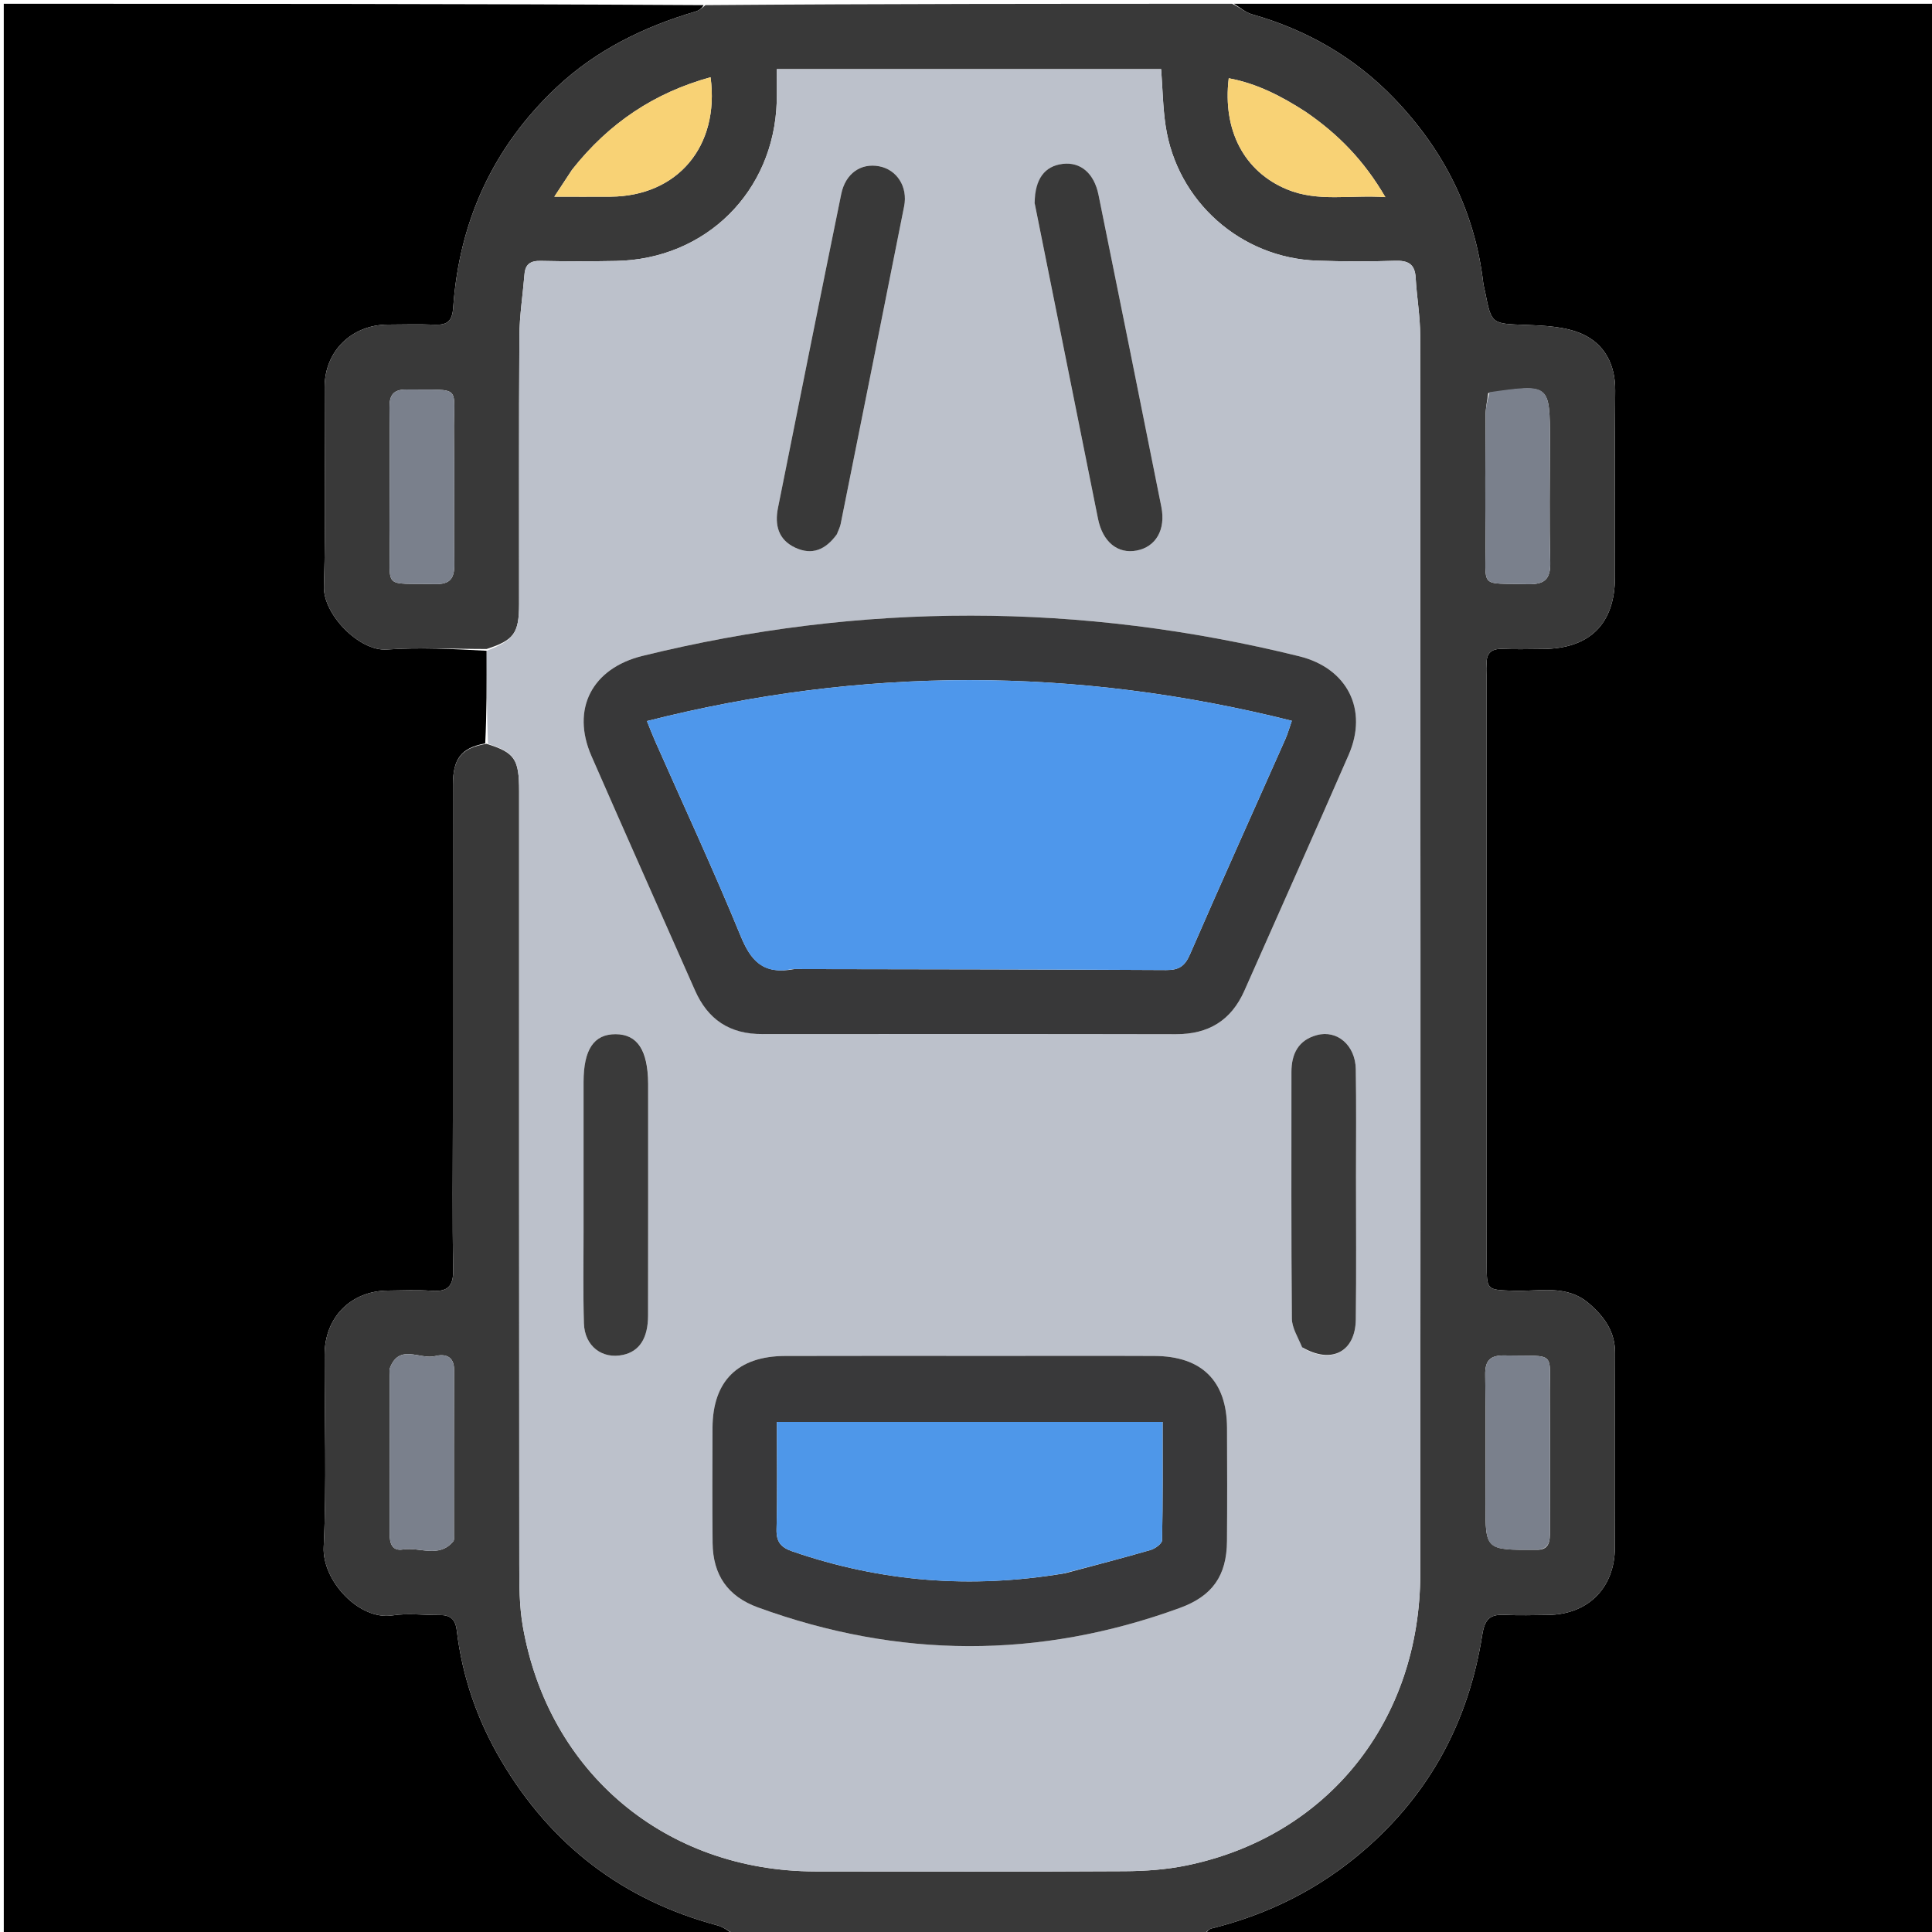
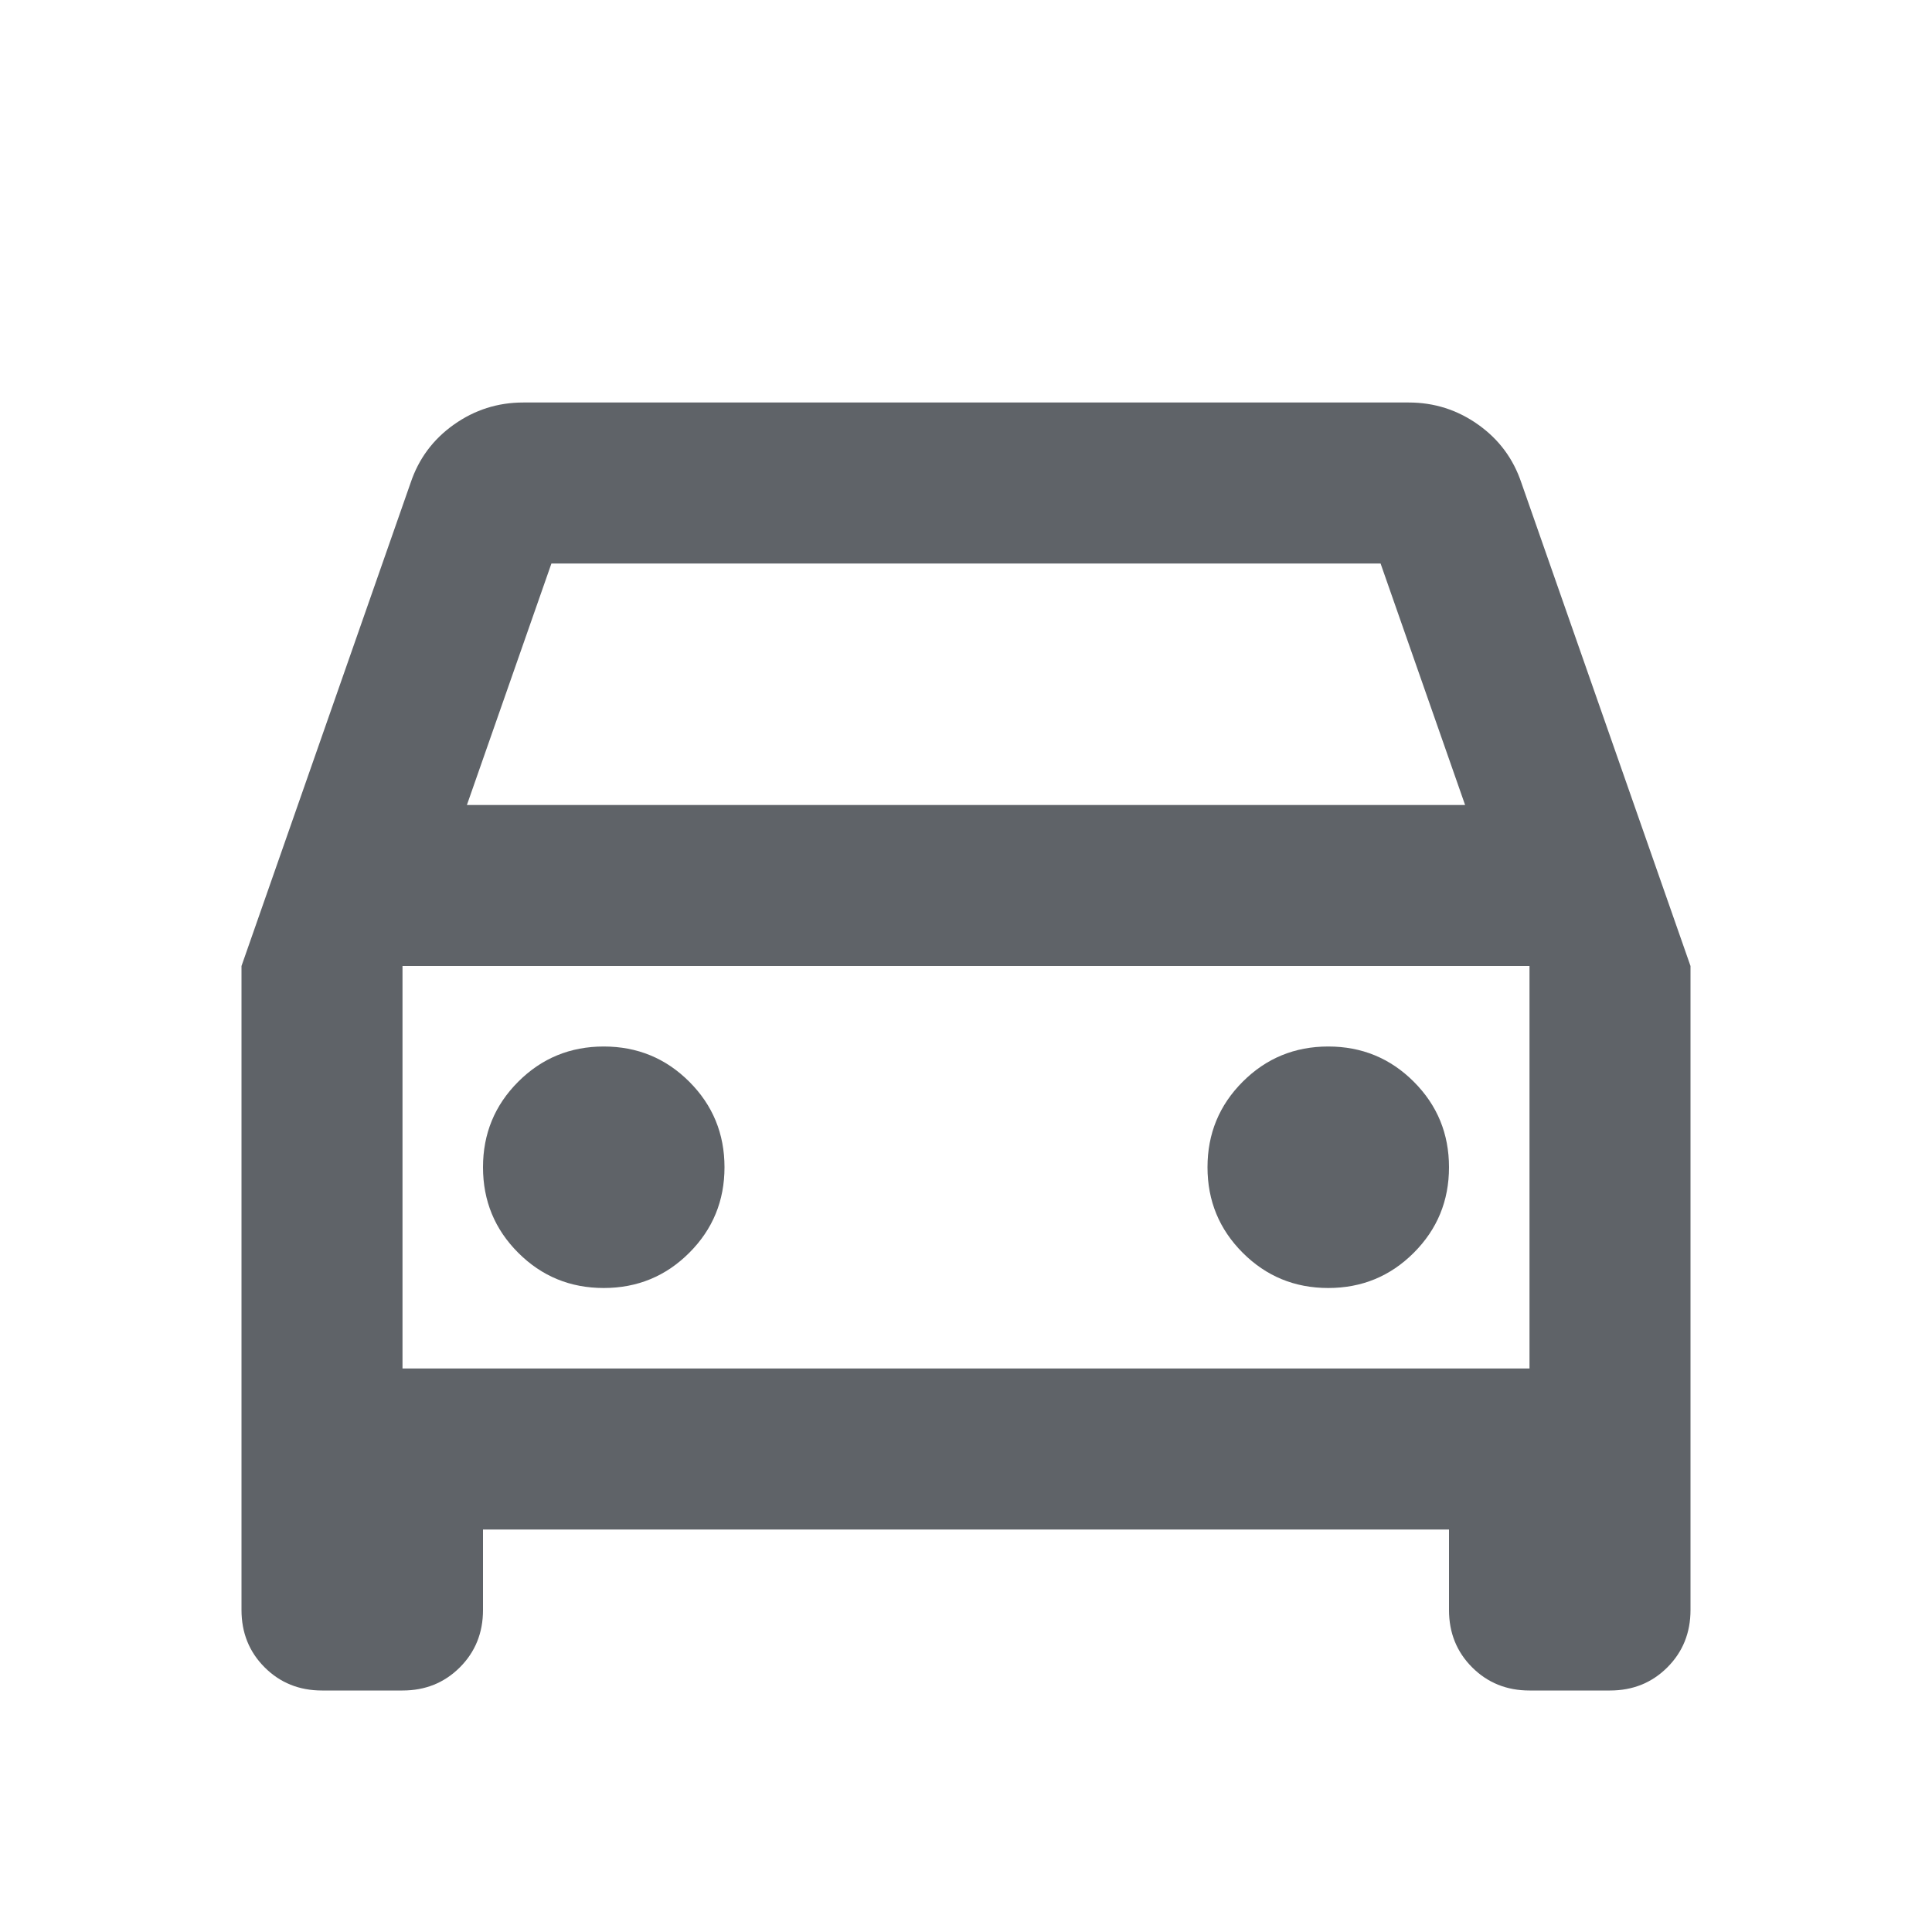
- <svg xmlns="http://www.w3.org/2000/svg" version="1.1" id="Layer_1" x="0px" y="0px" width="100%" viewBox="0 0 512 512" enable-background="new 0 0 512 512" xml:space="preserve">
-   <path fill="#000000" opacity="1" stroke="none" d=" M195,513   C130.365,513 65.73,513 1.095,513   C1.063,512.865 1.004,512.73 1.004,512.595   C1,342.179 1,171.763 1,1   C62.687,1 124.375,1 186.466,1.359   C186.036,2.168 185.252,2.78 184.364,3.041   C170.645,7.08 157.998,13.272 147.547,23.094   C130.744,38.884 121.693,58.564 120.097,81.551   C119.85,85.107 118.533,86.169 115.244,86.043   C111.09,85.883 106.925,85.988 102.764,86.018   C93.173,86.087 86.056,93.06 86.03,102.549   C85.982,120.19 86.371,137.842 85.846,155.467   C85.628,162.814 95.217,172.644 102.502,172.132   C111.279,171.515 120.132,171.991 128.973,172.463   C128.986,180.955 128.979,188.979 128.589,197.012   C122.216,198.204 120.034,201.052 120.028,208.02   C120.002,237.337 120.016,266.655 120.015,295.972   C120.014,309.465 119.853,322.961 120.102,336.449   C120.185,340.924 118.619,342.395 114.316,342.069   C110.507,341.781 106.658,341.991 102.827,342.017   C93.002,342.085 86.042,349.088 86.023,359.009   C85.991,376 86.587,393.018 85.779,409.971   C85.354,418.872 95.149,429.494 104.04,428.098   C108.103,427.461 112.352,428.039 116.516,428.004   C119.297,427.98 120.685,429.072 121.04,432.045   C122.51,444.376 126.489,455.862 132.823,466.588   C146.04,488.972 165.092,503.56 190.221,510.276   C191.934,510.734 193.412,512.072 195,513  z" />
-   <path fill="#000000" opacity="1" stroke="none" d=" M327,1   C388.97,1 450.939,1 512.909,1   C512.939,1.136 512.996,1.272 512.996,1.409   C513,171.825 513,342.241 513,513   C448.646,513 384.292,513 319.53,512.636   C319.793,511.851 320.411,511.221 321.14,511.04   C336.203,507.293 349.635,500.573 361.467,490.354   C379.07,475.152 389.235,455.976 392.814,433.256   C393.463,429.141 394.826,427.761 398.721,427.952   C402.542,428.141 406.38,428.026 410.21,427.979   C420.888,427.847 427.928,420.808 427.968,410.056   C428.032,392.902 427.941,375.747 428.011,358.593   C428.034,352.934 425.21,348.995 421.147,345.478   C415.091,340.236 407.869,342.329 401.061,342.066   C394.011,341.794 393.988,341.99 393.988,334.838   C393.983,282.875 393.985,230.913 393.986,178.95   C393.986,178.117 394.055,177.279 393.987,176.453   C393.728,173.321 394.981,171.824 398.279,171.969   C401.769,172.123 405.272,171.999 408.77,171.988   C421.253,171.949 427.961,165.345 427.981,152.999   C428.008,136.51 427.866,120.021 428.045,103.535   C428.12,96.626 425.215,91.187 419.351,88.542   C414.922,86.544 409.507,86.305 404.498,86.112   C395.28,85.756 395.27,86.01 393.564,77.334   C393.404,76.521 393.164,75.718 393.066,74.898   C390.812,55.895 382.585,39.705 369.441,26.051   C358.999,15.204 346.306,7.9 331.775,3.784   C330.058,3.298 328.586,1.949 327,1  z" />
-   <path fill="#393939" opacity="1" stroke="none" d=" M326.531,1   C328.586,1.949 330.058,3.298 331.775,3.784   C346.306,7.9 358.999,15.204 369.441,26.051   C382.585,39.705 390.812,55.895 393.066,74.898   C393.164,75.718 393.404,76.521 393.564,77.334   C395.27,86.01 395.28,85.756 404.498,86.112   C409.507,86.305 414.922,86.544 419.351,88.542   C425.215,91.187 428.12,96.626 428.045,103.535   C427.866,120.021 428.008,136.51 427.981,152.999   C427.961,165.345 421.253,171.949 408.77,171.988   C405.272,171.999 401.769,172.123 398.279,171.969   C394.981,171.824 393.728,173.321 393.987,176.453   C394.055,177.279 393.986,178.117 393.986,178.95   C393.985,230.913 393.983,282.875 393.988,334.838   C393.988,341.99 394.011,341.794 401.061,342.066   C407.869,342.329 415.091,340.236 421.147,345.478   C425.21,348.995 428.034,352.934 428.011,358.593   C427.941,375.747 428.032,392.902 427.968,410.056   C427.928,420.808 420.888,427.847 410.21,427.979   C406.38,428.026 402.542,428.141 398.721,427.952   C394.826,427.761 393.463,429.141 392.814,433.256   C389.235,455.976 379.07,475.152 361.467,490.354   C349.635,500.573 336.203,507.293 321.14,511.04   C320.411,511.221 319.793,511.851 319.062,512.636   C277.979,513 236.958,513 195.469,513   C193.412,512.072 191.934,510.734 190.221,510.276   C165.092,503.56 146.04,488.972 132.823,466.588   C126.489,455.862 122.51,444.376 121.04,432.045   C120.685,429.072 119.297,427.98 116.516,428.004   C112.352,428.039 108.103,427.461 104.04,428.098   C95.149,429.494 85.354,418.872 85.779,409.971   C86.587,393.018 85.991,376 86.023,359.009   C86.042,349.088 93.002,342.085 102.827,342.017   C106.658,341.991 110.507,341.781 114.316,342.069   C118.619,342.395 120.185,340.924 120.102,336.449   C119.853,322.961 120.014,309.465 120.015,295.972   C120.016,266.655 120.002,237.337 120.028,208.02   C120.034,201.052 122.216,198.204 128.935,197.119   C136.423,199.432 137.571,201.187 137.572,209.624   C137.58,277.944 137.556,346.265 137.616,414.586   C137.62,420.07 137.62,425.65 138.56,431.021   C145.362,469.9 176.492,495.89 216.075,495.951   C243.403,495.994 270.732,496.04 298.059,495.891   C303.524,495.861 309.089,495.462 314.43,494.366   C351.803,486.697 376.359,456.092 376.39,416.942   C376.477,307.629 376.439,198.316 376.367,89.002   C376.364,83.867 375.456,78.737 375.165,73.594   C374.955,69.884 373.091,68.993 369.627,69.11   C362.803,69.34 355.96,69.306 349.135,69.081   C328.854,68.414 311.895,53.373 308.898,33.328   C308.168,28.447 308.102,23.467 307.715,18.321   C273.834,18.321 240.106,18.321 205.856,18.321   C205.856,21.385 205.93,24.178 205.845,26.966   C205.111,50.786 187.075,68.688 163.285,69.152   C156.622,69.282 149.953,69.283 143.291,69.137   C140.612,69.079 139.216,69.976 138.996,72.681   C138.55,78.148 137.678,83.609 137.643,89.077   C137.491,112.738 137.594,136.401 137.565,160.063   C137.556,167.85 136.202,169.65 128.953,171.994   C120.132,171.991 111.279,171.515 102.502,172.132   C95.217,172.644 85.628,162.814 85.846,155.467   C86.371,137.842 85.982,120.19 86.03,102.549   C86.056,93.06 93.173,86.087 102.764,86.018   C106.925,85.988 111.09,85.883 115.244,86.043   C118.533,86.169 119.85,85.107 120.097,81.551   C121.693,58.564 130.744,38.884 147.547,23.094   C157.998,13.272 170.645,7.08 184.364,3.041   C185.252,2.78 186.036,2.168 186.934,1.359   C233.354,1 279.708,1 326.531,1  M103.259,133.5   C103.259,136.664 103.207,139.829 103.267,142.991   C103.521,156.398 101.037,154.485 115.3,154.794   C119.304,154.881 120.452,153.26 120.398,149.479   C120.234,137.991 120.468,126.497 120.309,115.009   C120.125,101.645 122.888,103.458 107.802,103.225   C104.253,103.17 103.171,104.692 103.224,108.021   C103.353,116.179 103.262,124.34 103.259,133.5  M394.389,104.172   C394.146,106.127 393.703,108.081 393.691,110.037   C393.623,121.202 393.574,132.368 393.68,143.532   C393.8,156.165 391.797,154.458 404.755,154.815   C409.231,154.938 410.963,153.621 410.833,148.914   C410.537,138.257 410.741,127.586 410.742,116.921   C410.742,101.686 410.742,101.686 394.389,104.172  M103.259,378.501   C103.265,387.827 103.29,397.152 103.263,406.477   C103.256,408.945 103.86,411.106 106.79,410.631   C111.247,409.91 116.357,413.033 120.137,408.451   C120.4,408.132 120.306,407.482 120.306,406.985   C120.314,392.331 120.273,377.677 120.34,363.023   C120.357,359.278 117.816,358.741 115.33,359.375   C111.325,360.397 105.819,355.981 103.344,362.526   C103.122,363.115 103.267,363.847 103.266,364.513   C103.26,368.843 103.261,373.173 103.259,378.501  M407.017,410.711   C410.769,410.873 410.745,408.285 410.742,405.654   C410.729,393.989 410.838,382.322 410.716,370.658   C410.579,357.675 412.832,359.499 398.833,359.209   C394.968,359.129 393.53,360.451 393.596,364.395   C393.785,375.724 393.659,387.058 393.658,398.39   C393.657,410.773 393.658,410.773 407.017,410.711  M345.905,29.556   C339.647,25.516 333.127,22.118 325.629,20.739   C323.949,34.593 329.77,45.496 341.049,50.178   C349.321,53.612 357.858,51.593 367.134,52.241   C361.476,42.532 354.694,35.592 345.905,29.556  M151.542,45.052   C150.133,47.199 148.725,49.345 146.899,52.127   C152.515,52.127 157.164,52.156 161.814,52.122   C179.47,51.991 190.76,38.864 188.306,20.466   C173.45,24.574 161.435,32.531 151.542,45.052  z" />
-   <path fill="#BCC1CB" opacity="1" stroke="none" d=" M128.973,172.463   C136.202,169.65 137.556,167.85 137.565,160.063   C137.594,136.401 137.491,112.738 137.643,89.077   C137.678,83.609 138.55,78.148 138.996,72.681   C139.216,69.976 140.612,69.079 143.291,69.137   C149.953,69.283 156.622,69.282 163.285,69.152   C187.075,68.688 205.111,50.786 205.845,26.966   C205.93,24.178 205.856,21.385 205.856,18.321   C240.106,18.321 273.834,18.321 307.715,18.321   C308.102,23.467 308.168,28.447 308.898,33.328   C311.895,53.373 328.854,68.414 349.135,69.081   C355.96,69.306 362.803,69.34 369.627,69.11   C373.091,68.993 374.955,69.884 375.165,73.594   C375.456,78.737 376.364,83.867 376.367,89.002   C376.439,198.316 376.477,307.629 376.39,416.942   C376.359,456.092 351.803,486.697 314.43,494.366   C309.089,495.462 303.524,495.861 298.059,495.891   C270.732,496.04 243.403,495.994 216.075,495.951   C176.492,495.89 145.362,469.9 138.56,431.021   C137.62,425.65 137.62,420.07 137.616,414.586   C137.556,346.265 137.58,277.944 137.572,209.624   C137.571,201.187 136.423,199.432 129.318,197.109   C128.979,188.979 128.986,180.955 128.973,172.463  M202.685,274.038   C239.007,274.037 275.329,273.989 311.65,274.072   C320.279,274.092 326.29,270.42 329.772,262.557   C339,241.717 348.31,220.912 357.419,200.02   C362.636,188.054 357.043,177.061 344.316,173.921   C286.312,159.608 228.298,159.529 170.266,173.82   C156.917,177.107 151.274,187.863 156.75,200.381   C165.819,221.109 175.034,241.773 184.181,262.466   C187.554,270.099 193.289,274.128 202.685,274.038  M262.5,359.328   C244.35,359.328 226.2,359.285 208.05,359.345   C195.512,359.386 188.87,366.008 188.824,378.398   C188.786,388.555 188.746,398.713 188.845,408.87   C188.928,417.424 192.89,423.074 200.833,425.972   C238.084,439.558 275.379,439.73 312.664,426.123   C321.333,422.96 325.095,417.563 325.165,408.389   C325.241,398.399 325.218,388.407 325.175,378.417   C325.122,365.986 318.516,359.4 305.962,359.344   C291.808,359.281 277.654,359.328 262.5,359.328  M274.265,54.271   C279.834,81.999 285.395,109.728 290.977,137.453   C292.219,143.622 296.187,146.857 301.223,145.903   C306.297,144.942 308.981,140.392 307.769,134.317   C302.265,106.745 296.712,79.183 291.116,51.63   C289.946,45.868 286.328,42.87 281.642,43.429   C276.834,44.002 274.259,47.431 274.265,54.271  M221.96,141.216   C222.24,140.433 222.624,139.67 222.786,138.863   C228.412,110.805 234.04,82.747 239.604,54.677   C240.632,49.49 237.683,44.953 232.982,44.066   C228.149,43.153 224.052,45.951 222.933,51.431   C217.275,79.142 211.715,106.874 206.17,134.608   C205.275,139.084 206.213,143.014 210.721,145.127   C215.191,147.222 218.784,145.714 221.96,141.216  M345.379,357.301   C352.879,361.599 359.194,358.242 359.302,349.669   C359.462,337.038 359.354,324.403 359.353,311.769   C359.353,302.294 359.455,292.817 359.296,283.345   C359.19,277.015 354.377,272.869 349.004,274.309   C344.076,275.629 342.244,279.273 342.245,284.102   C342.249,305.878 342.166,327.655 342.359,349.43   C342.38,351.882 343.944,354.32 345.379,357.301  M171.759,286.744   C171.708,278.246 168.879,274.09 163.135,274.074   C157.388,274.058 154.657,278.122 154.65,286.75   C154.64,300.072 154.641,313.395 154.648,326.718   C154.652,334.711 154.508,342.709 154.744,350.696   C154.923,356.751 159.582,360.284 165.159,359.048   C169.46,358.094 171.73,354.65 171.742,348.639   C171.784,328.322 171.759,308.005 171.759,286.744  z" />
-   <path fill="#7A808C" opacity="1" stroke="none" d=" M103.259,133   C103.262,124.34 103.353,116.179 103.224,108.021   C103.171,104.692 104.253,103.17 107.802,103.225   C122.888,103.458 120.125,101.645 120.309,115.009   C120.468,126.497 120.234,137.991 120.398,149.479   C120.452,153.26 119.304,154.881 115.3,154.794   C101.037,154.485 103.521,156.398 103.267,142.991   C103.207,139.829 103.259,136.664 103.259,133  z" />
-   <path fill="#7A808C" opacity="1" stroke="none" d=" M394.763,103.919   C410.742,101.686 410.742,101.686 410.742,116.921   C410.741,127.586 410.537,138.257 410.833,148.914   C410.963,153.621 409.231,154.938 404.755,154.815   C391.797,154.458 393.8,156.165 393.68,143.532   C393.574,132.368 393.623,121.202 393.691,110.037   C393.703,108.081 394.146,106.127 394.763,103.919  z" />
-   <path fill="#7A808C" opacity="1" stroke="none" d=" M103.259,378.002   C103.261,373.173 103.26,368.843 103.266,364.513   C103.267,363.847 103.122,363.115 103.344,362.526   C105.819,355.981 111.325,360.397 115.33,359.375   C117.816,358.741 120.357,359.278 120.34,363.023   C120.273,377.677 120.314,392.331 120.306,406.985   C120.306,407.482 120.4,408.132 120.137,408.451   C116.357,413.033 111.247,409.91 106.79,410.631   C103.86,411.106 103.256,408.945 103.263,406.477   C103.29,397.152 103.265,387.827 103.259,378.002  z" />
-   <path fill="#7A808C" opacity="1" stroke="none" d=" M406.566,410.721   C393.658,410.773 393.657,410.773 393.658,398.39   C393.659,387.058 393.785,375.724 393.596,364.395   C393.53,360.451 394.968,359.129 398.833,359.209   C412.832,359.499 410.579,357.675 410.716,370.658   C410.838,382.322 410.729,393.989 410.742,405.654   C410.745,408.285 410.769,410.873 406.566,410.721  z" />
-   <path fill="#F8D275" opacity="1" stroke="none" d=" M346.204,29.759   C354.694,35.592 361.476,42.532 367.134,52.241   C357.858,51.593 349.321,53.612 341.049,50.178   C329.77,45.496 323.949,34.593 325.629,20.739   C333.127,22.118 339.647,25.516 346.204,29.759  z" />
-   <path fill="#F8D275" opacity="1" stroke="none" d=" M151.761,44.772   C161.435,32.531 173.45,24.574 188.306,20.466   C190.76,38.864 179.47,51.991 161.814,52.122   C157.164,52.156 152.515,52.127 146.899,52.127   C148.725,49.345 150.133,47.199 151.761,44.772  z" />
-   <path fill="#383839" opacity="1" stroke="none" d=" M202.215,274.037   C193.289,274.128 187.554,270.099 184.181,262.466   C175.034,241.773 165.819,221.109 156.75,200.381   C151.274,187.863 156.917,177.107 170.266,173.82   C228.298,159.529 286.312,159.608 344.316,173.921   C357.043,177.061 362.636,188.054 357.419,200.02   C348.31,220.912 339,241.717 329.772,262.557   C326.29,270.42 320.279,274.092 311.65,274.072   C275.329,273.989 239.007,274.037 202.215,274.037  M210.562,256.812   C243.389,256.874 276.217,256.884 309.044,257.074   C312.386,257.094 313.98,256.077 315.326,252.983   C323.624,233.903 332.176,214.933 340.616,195.915   C341.25,194.484 341.67,192.959 342.352,191.015   C285.087,176.653 228.58,176.618 171.447,191.089   C172.339,193.286 172.915,194.817 173.576,196.311   C181.181,213.515 189.114,230.584 196.251,247.98   C198.942,254.537 202.128,258.391 210.562,256.812  z" />
-   <path fill="#39393A" opacity="1" stroke="none" d=" M263,359.328   C277.654,359.328 291.808,359.281 305.962,359.344   C318.516,359.4 325.122,365.986 325.175,378.417   C325.218,388.407 325.241,398.399 325.165,408.389   C325.095,417.563 321.333,422.96 312.664,426.123   C275.379,439.73 238.084,439.558 200.833,425.972   C192.89,423.074 188.928,417.424 188.845,408.87   C188.746,398.713 188.786,388.555 188.824,378.398   C188.87,366.008 195.512,359.386 208.05,359.345   C226.2,359.285 244.35,359.328 263,359.328  M282.305,416.918   C289.848,414.892 297.411,412.941 304.91,410.765   C306.122,410.414 307.947,409.087 307.966,408.18   C308.182,397.771 308.104,387.355 308.104,376.838   C273.673,376.838 239.978,376.838 205.878,376.838   C205.878,386.555 206.044,395.866 205.792,405.166   C205.698,408.61 206.88,410.066 210.082,411.166   C233.397,419.178 257.161,421.151 282.305,416.918  z" />
-   <path fill="#393939" opacity="1" stroke="none" d=" M274.195,53.856   C274.259,47.431 276.834,44.002 281.642,43.429   C286.328,42.87 289.946,45.868 291.116,51.63   C296.712,79.183 302.265,106.745 307.769,134.317   C308.981,140.392 306.297,144.942 301.223,145.903   C296.187,146.857 292.219,143.622 290.977,137.453   C285.395,109.728 279.834,81.999 274.195,53.856  z" />
-   <path fill="#393939" opacity="1" stroke="none" d=" M221.783,141.563   C218.784,145.714 215.191,147.222 210.721,145.127   C206.213,143.014 205.275,139.084 206.17,134.608   C211.715,106.874 217.275,79.142 222.933,51.431   C224.052,45.951 228.149,43.153 232.982,44.066   C237.683,44.953 240.632,49.49 239.604,54.677   C234.04,82.747 228.412,110.805 222.786,138.863   C222.624,139.67 222.24,140.433 221.783,141.563  z" />
-   <path fill="#3A3A3A" opacity="1" stroke="none" d=" M345.086,357.033   C343.944,354.32 342.38,351.882 342.359,349.43   C342.166,327.655 342.249,305.878 342.245,284.102   C342.244,279.273 344.076,275.629 349.004,274.309   C354.377,272.869 359.19,277.015 359.296,283.345   C359.455,292.817 359.353,302.294 359.353,311.769   C359.354,324.403 359.462,337.038 359.302,349.669   C359.194,358.242 352.879,361.599 345.086,357.033  z" />
-   <path fill="#3A3A3A" opacity="1" stroke="none" d=" M171.759,287.216   C171.759,308.005 171.784,328.322 171.742,348.639   C171.73,354.65 169.46,358.094 165.159,359.048   C159.582,360.284 154.923,356.751 154.744,350.696   C154.508,342.709 154.652,334.711 154.648,326.718   C154.641,313.395 154.64,300.072 154.65,286.75   C154.657,278.122 157.388,274.058 163.135,274.074   C168.879,274.09 171.708,278.246 171.759,287.216  z" />
-   <path fill="#4E97EB" opacity="1" stroke="none" d=" M210.076,256.808   C202.128,258.391 198.942,254.537 196.251,247.98   C189.114,230.584 181.181,213.515 173.576,196.311   C172.915,194.817 172.339,193.286 171.447,191.089   C228.58,176.618 285.087,176.653 342.352,191.015   C341.67,192.959 341.25,194.484 340.616,195.915   C332.176,214.933 323.624,233.903 315.326,252.983   C313.98,256.077 312.386,257.094 309.044,257.074   C276.217,256.884 243.389,256.874 210.076,256.808  z" />
-   <path fill="#4E97E9" opacity="1" stroke="none" d=" M281.877,416.964   C257.161,421.151 233.397,419.178 210.082,411.166   C206.88,410.066 205.698,408.61 205.792,405.166   C206.044,395.866 205.878,386.555 205.878,376.838   C239.978,376.838 273.673,376.838 308.104,376.838   C308.104,387.355 308.182,397.771 307.966,408.18   C307.947,409.087 306.122,410.414 304.91,410.765   C297.411,412.941 289.848,414.892 281.877,416.964  z" />
+ <svg xmlns="http://www.w3.org/2000/svg" height="24px" viewBox="0 -960 960 960" width="24px" fill="#5f6368">
+   <path d="M240-200v40q0 17-11.5 28.5T200-120h-40q-17 0-28.5-11.5T120-160v-320l84-240q6-18 21.5-29t34.5-11h440q19 0 34.5 11t21.5 29l84 240v320q0 17-11.5 28.5T800-120h-40q-17 0-28.5-11.5T720-160v-40H240Zm-8-360h496l-42-120H274l-42 120Zm-32 80v200-200Zm100 160q25 0 42.5-17.5T360-380q0-25-17.5-42.5T300-440q-25 0-42.5 17.5T240-380q0 25 17.5 42.5T300-320Zm360 0q25 0 42.5-17.5T720-380q0-25-17.5-42.5T660-440q-25 0-42.5 17.5T600-380q0 25 17.5 42.5T660-320Zm-460 40h560v-200H200v200Z" />
</svg>
